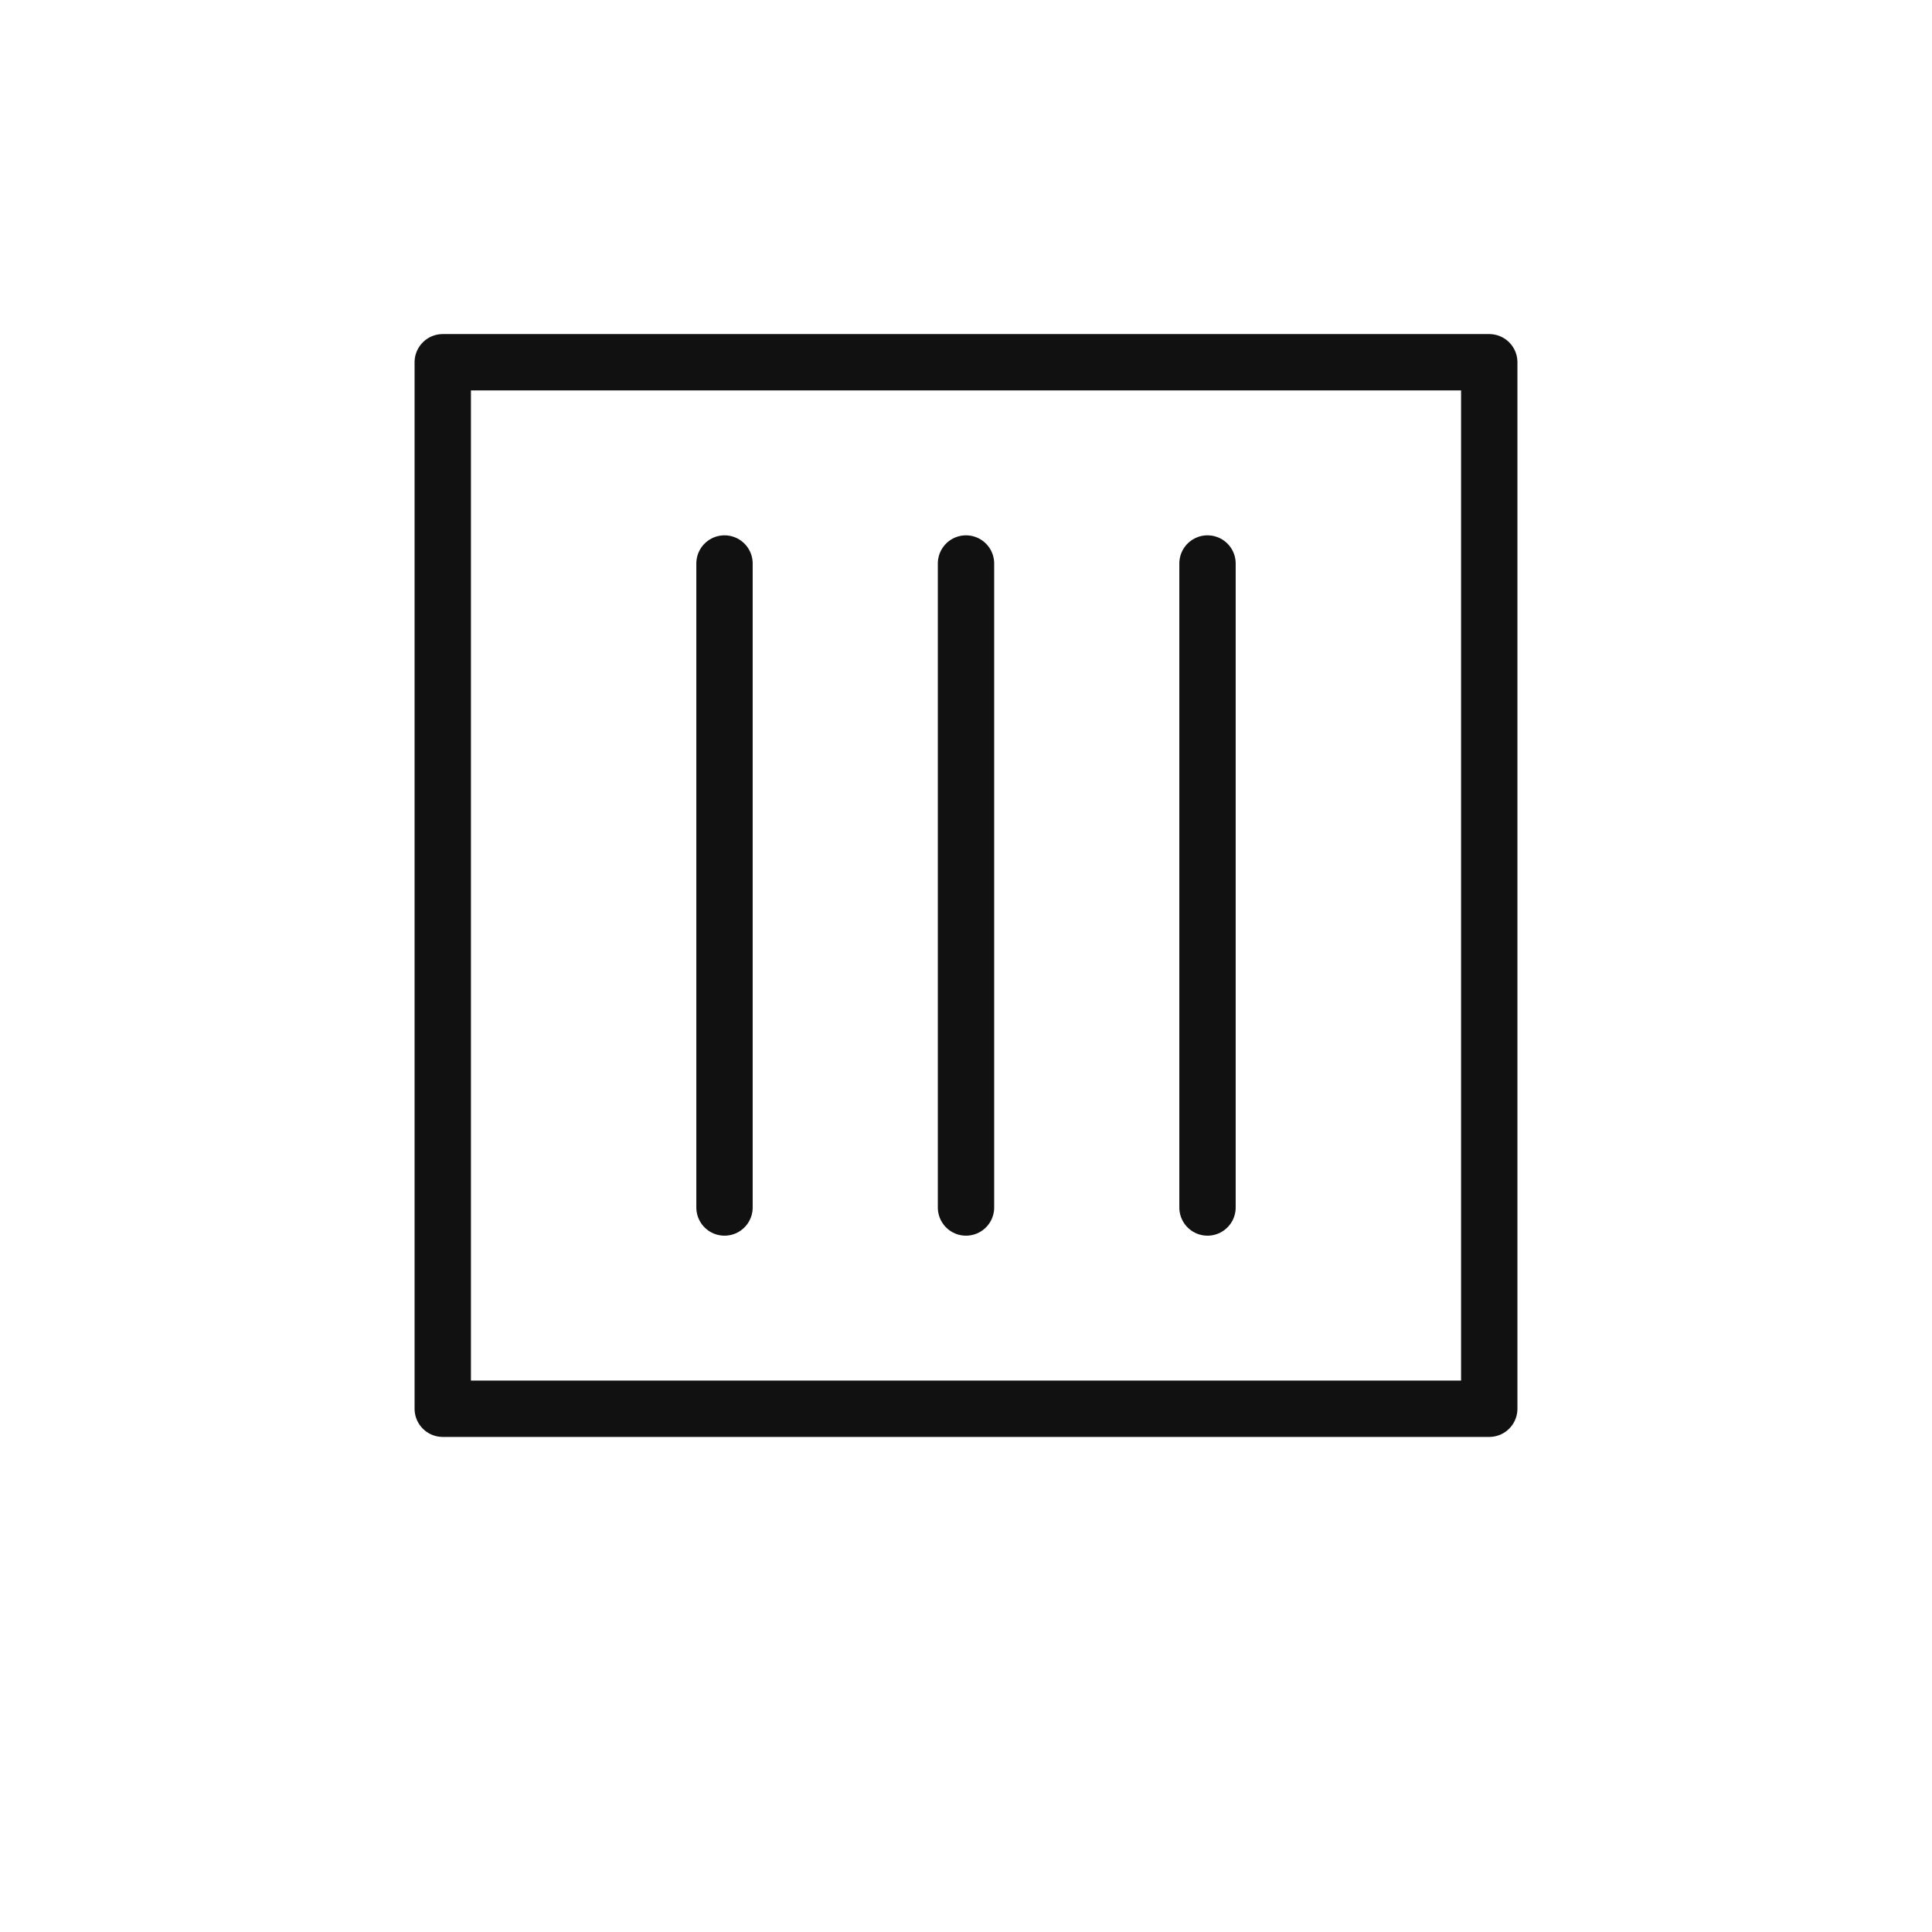
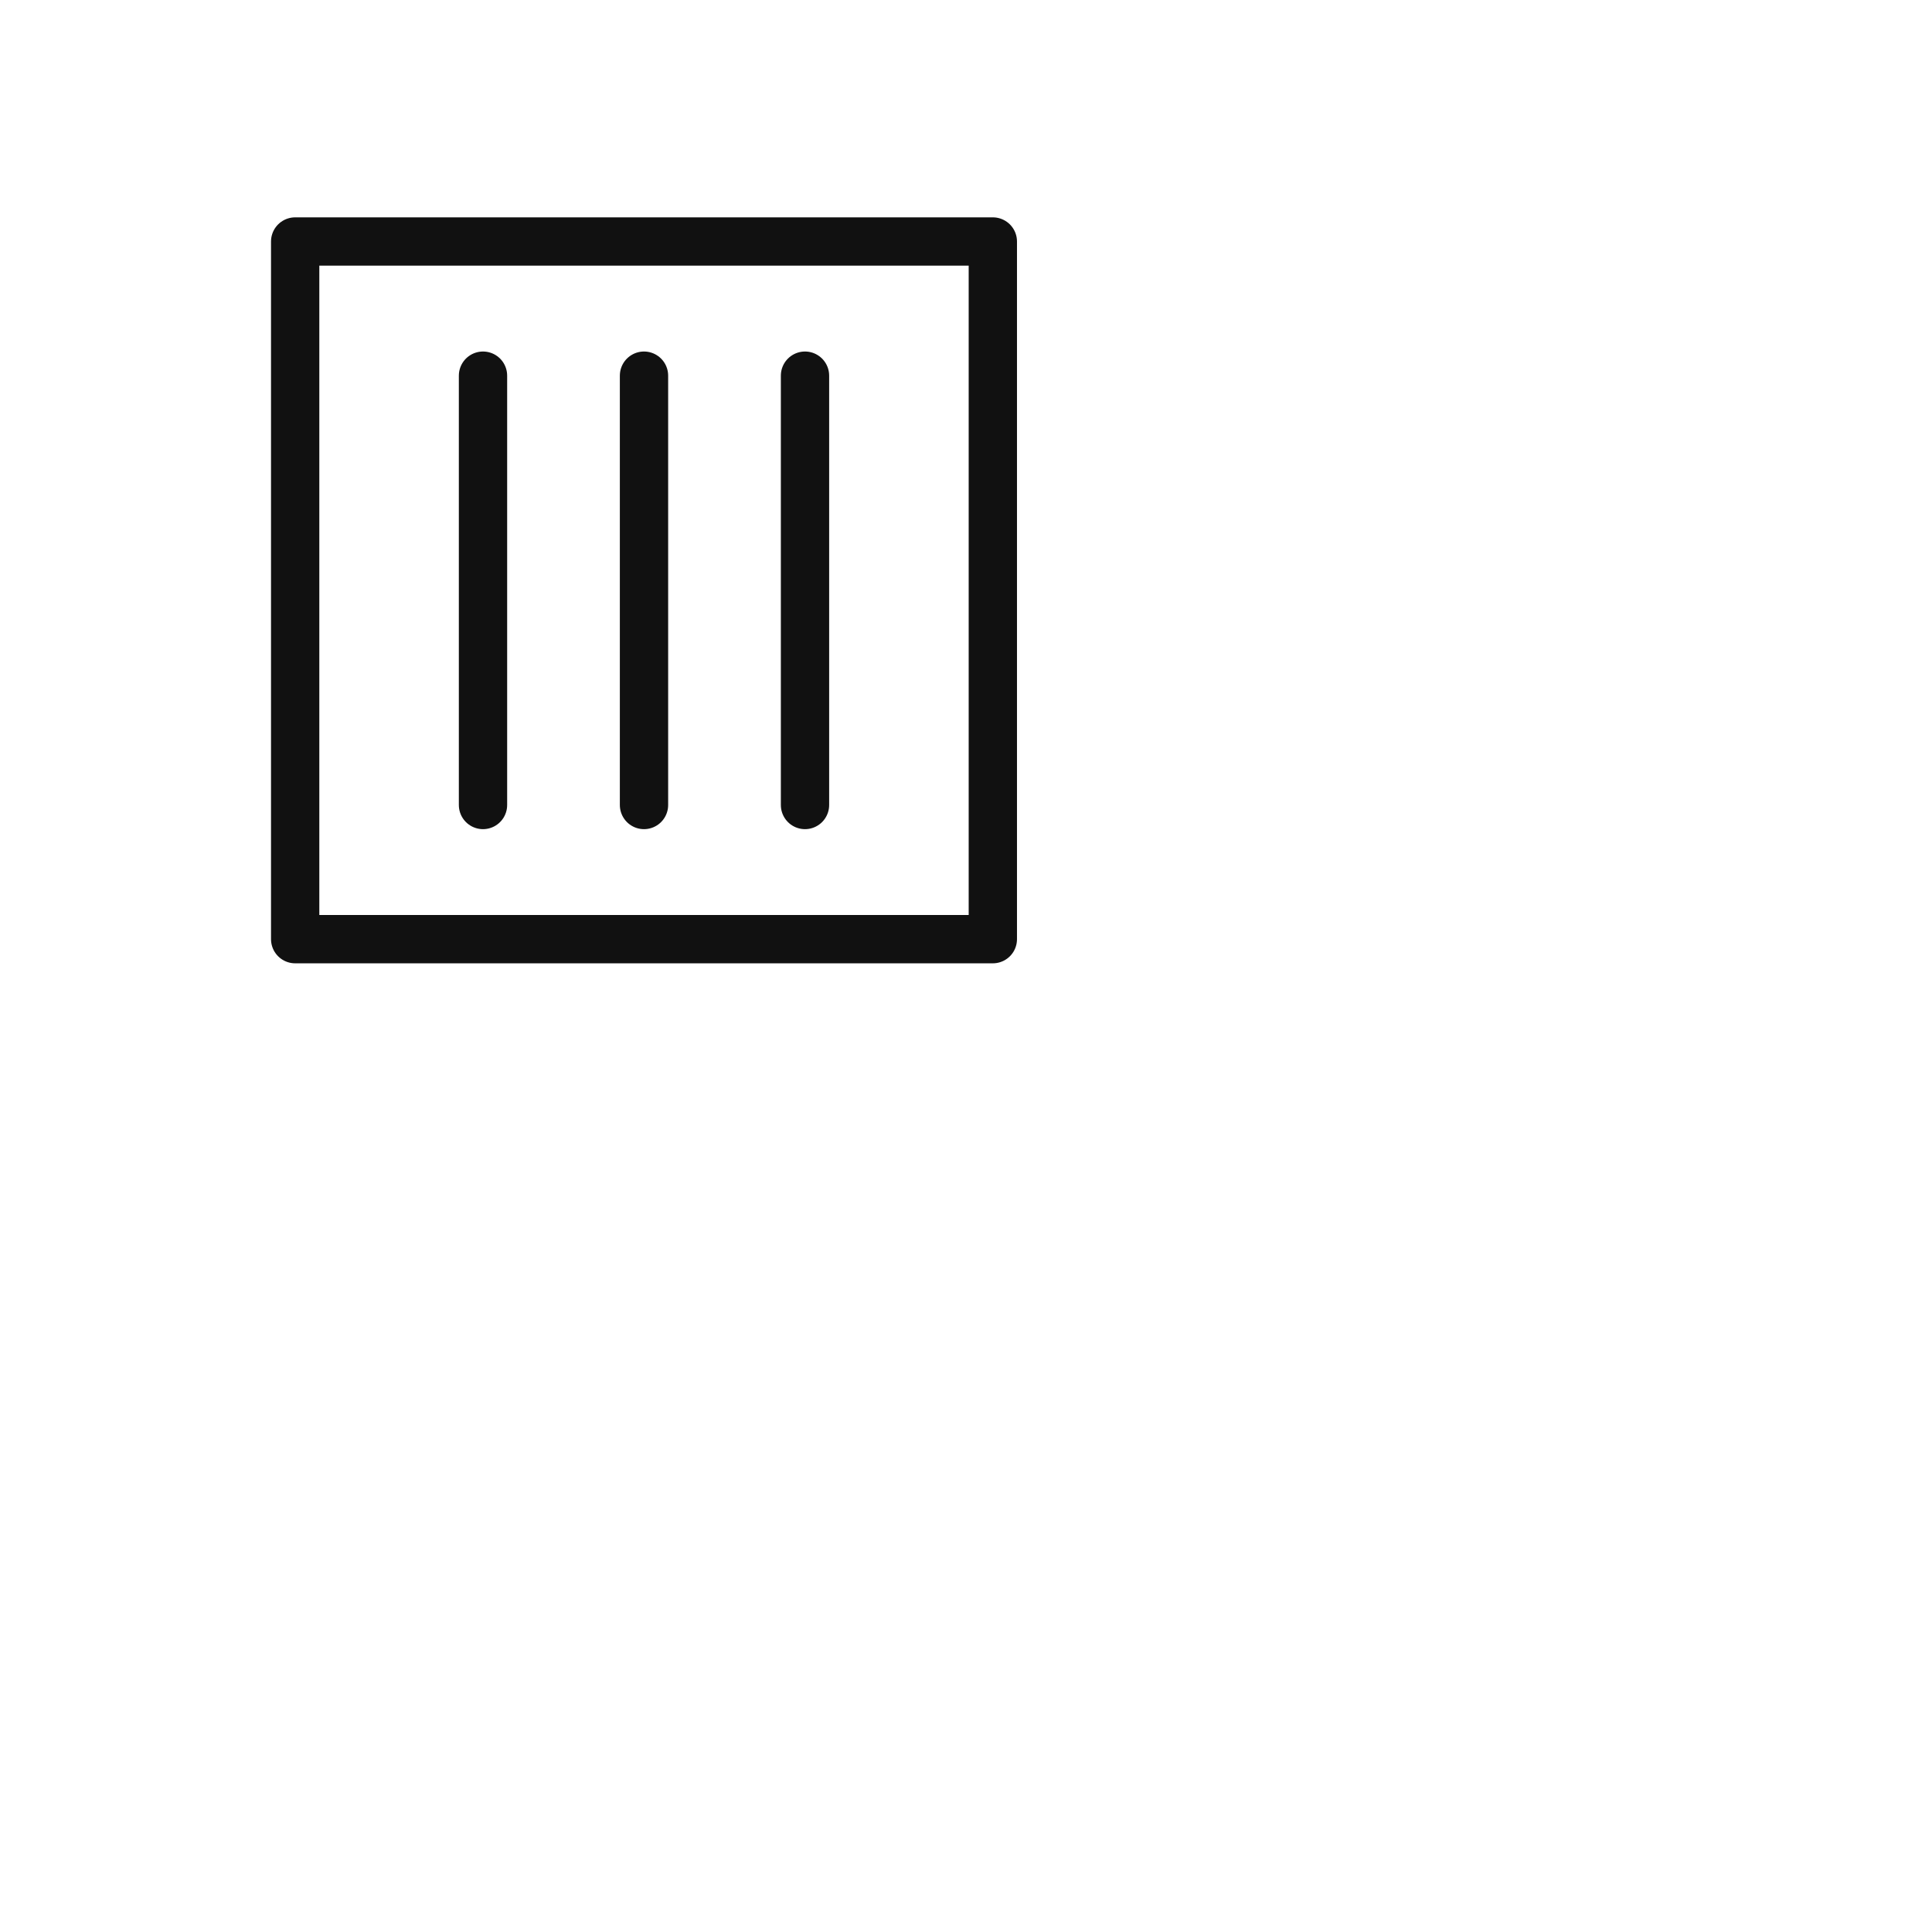
- <svg xmlns="http://www.w3.org/2000/svg" viewBox="0 0 240 240" width="240" height="240">
-   <rect width="240" height="240" fill="#ffffff" />
-   <path d="M 55.0 45.0 L 185.0 45.0 L 185.0 175.0 L 55.0 175.0 Z" fill="none" stroke="#111" stroke-width="7" stroke-linejoin="round" stroke-linecap="round" />
-   <line x1="90.0" y1="70.0" x2="90.0" y2="150.0" stroke="#111" stroke-width="7" stroke-linecap="round" />
-   <line x1="120.0" y1="70.0" x2="120.0" y2="150.0" stroke="#111" stroke-width="7" stroke-linecap="round" />
-   <line x1="150.0" y1="70.0" x2="150.0" y2="150.0" stroke="#111" stroke-width="7" stroke-linecap="round" />
+ <svg xmlns="http://www.w3.org/2000/svg" viewBox="0 0 360 360" width="360" height="360">
+   <rect width="360" height="360" fill="#ffffff" />
+   <path d="M 55.0 45.0 L 185.0 45.0 L 185.0 175.0 L 55.0 175.0 Z" fill="none" stroke="#111" stroke-width="9" stroke-linejoin="round" stroke-linecap="round" />
+   <line x1="90.0" y1="70.0" x2="90.0" y2="150.0" stroke="#111" stroke-width="9" stroke-linecap="round" />
+   <line x1="120.0" y1="70.0" x2="120.0" y2="150.0" stroke="#111" stroke-width="9" stroke-linecap="round" />
+   <line x1="150.0" y1="70.0" x2="150.0" y2="150.0" stroke="#111" stroke-width="9" stroke-linecap="round" />
</svg>
